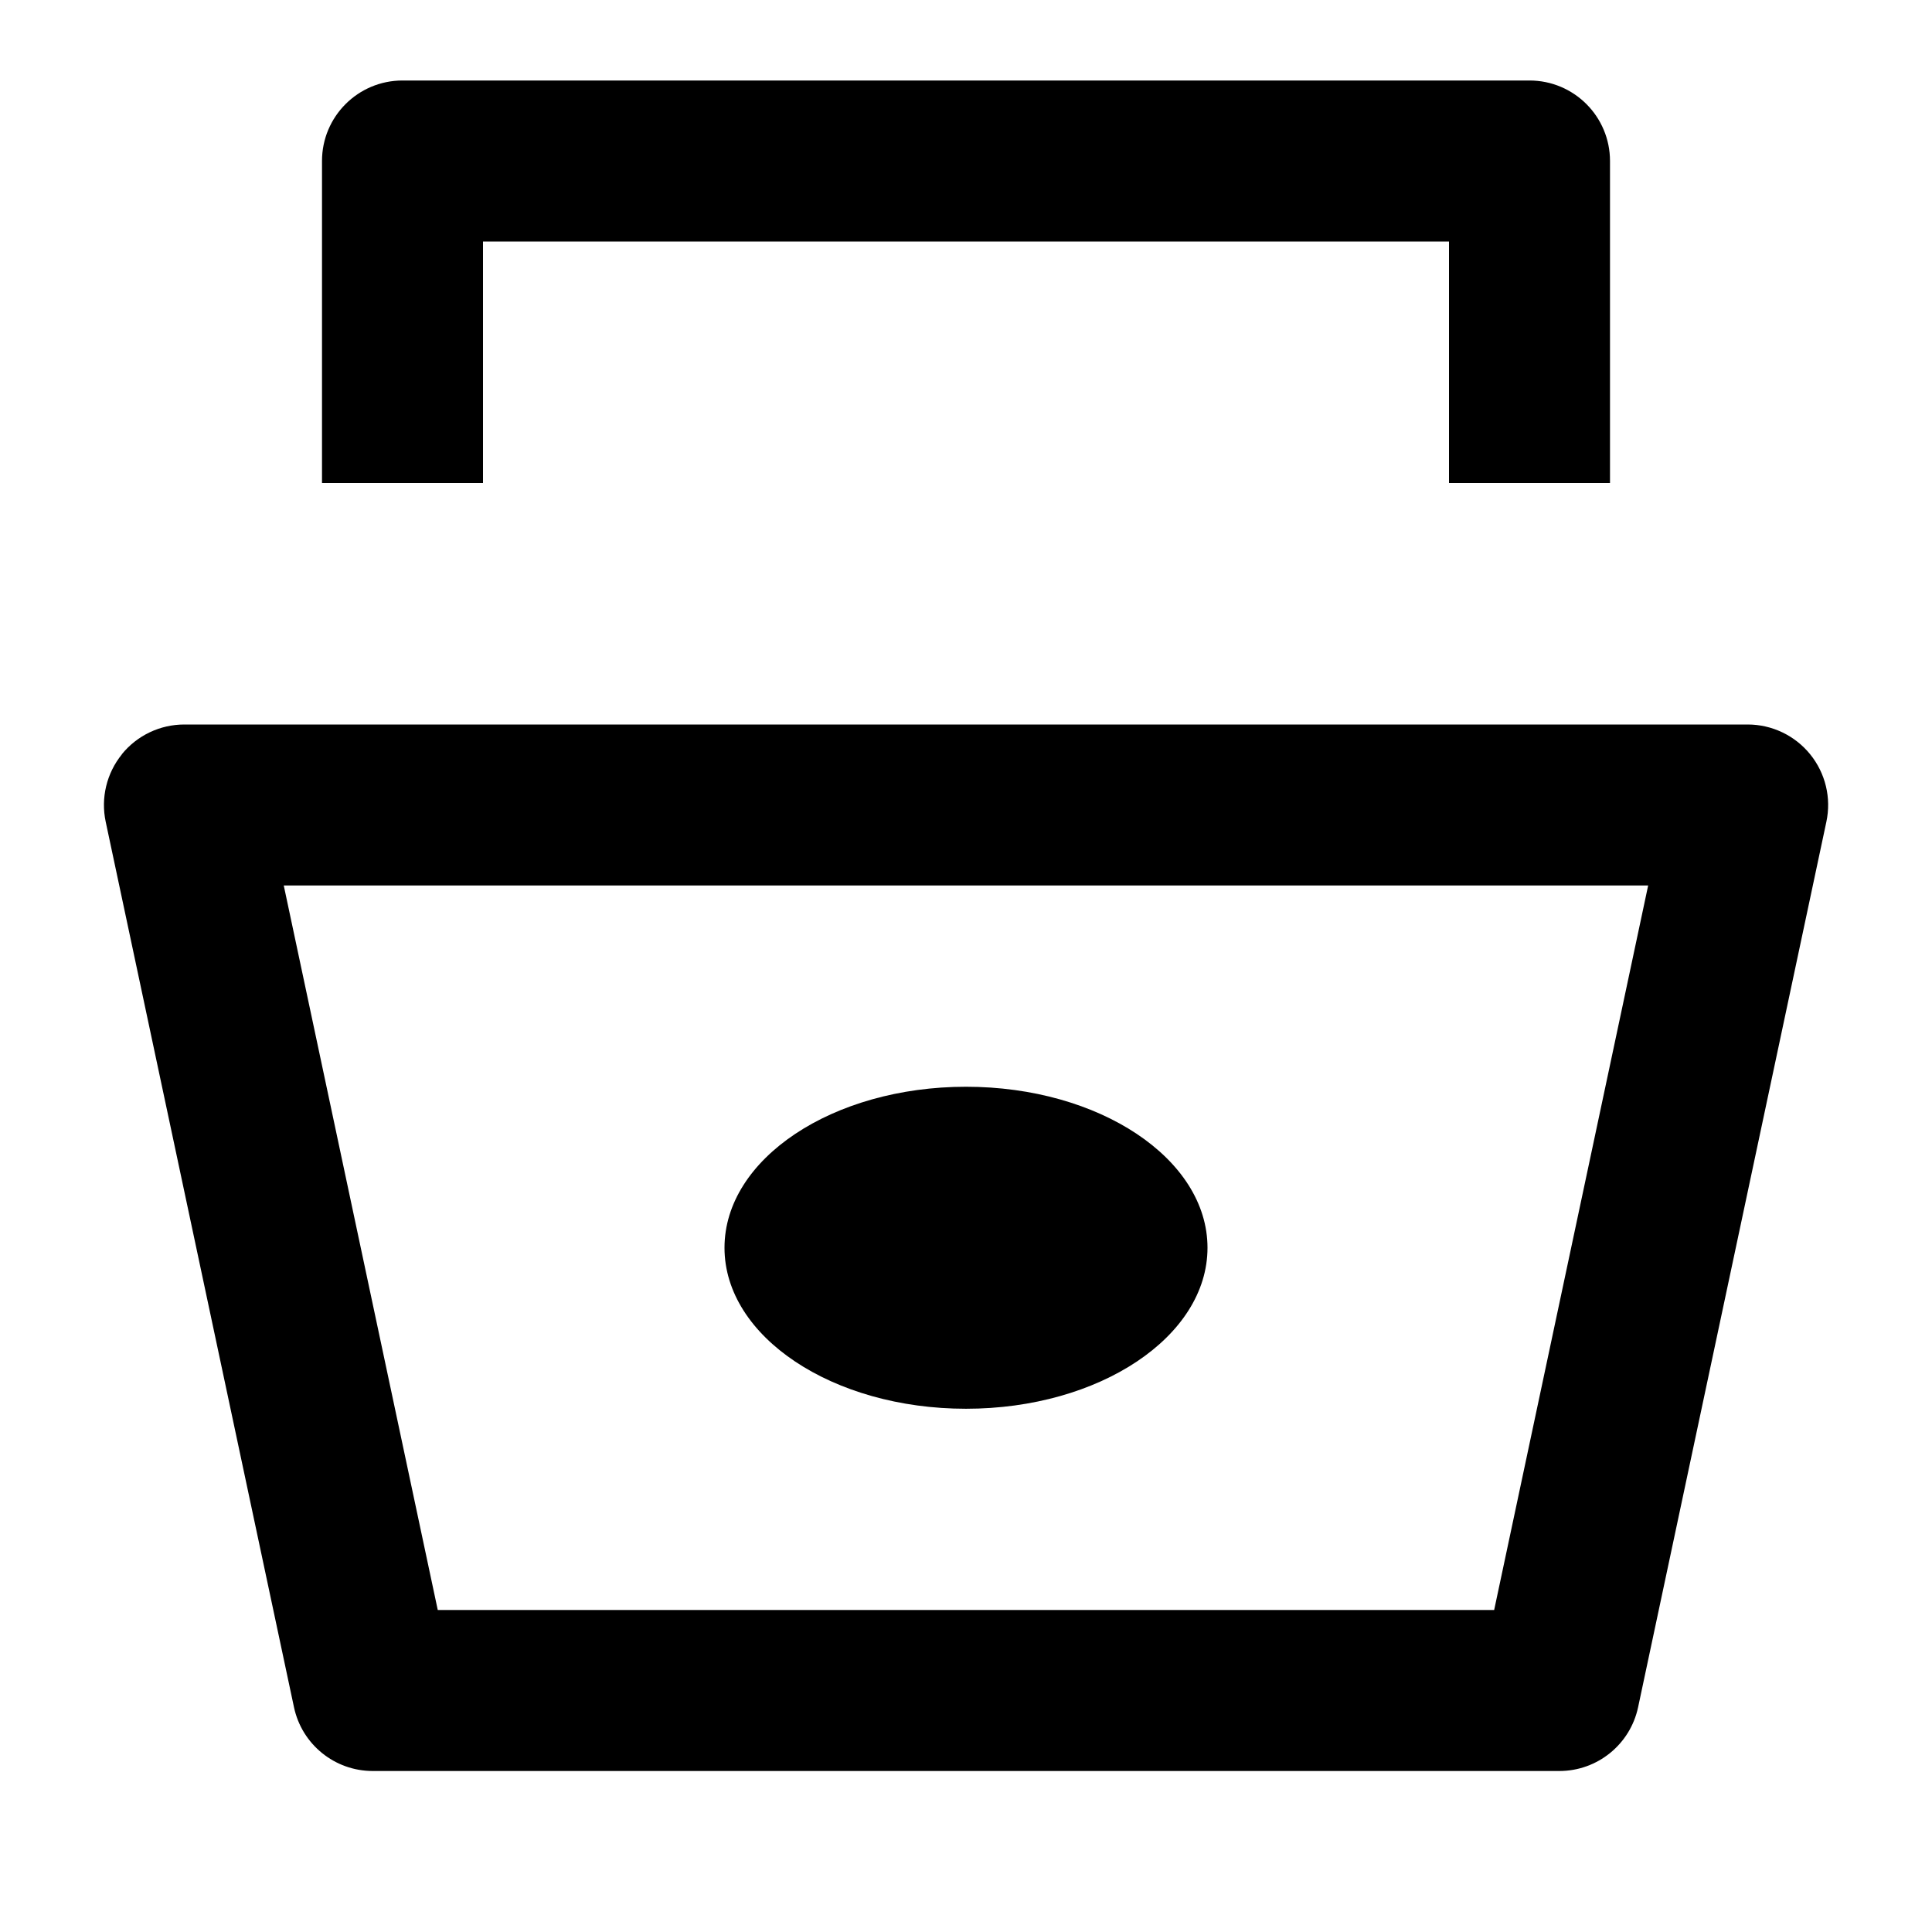
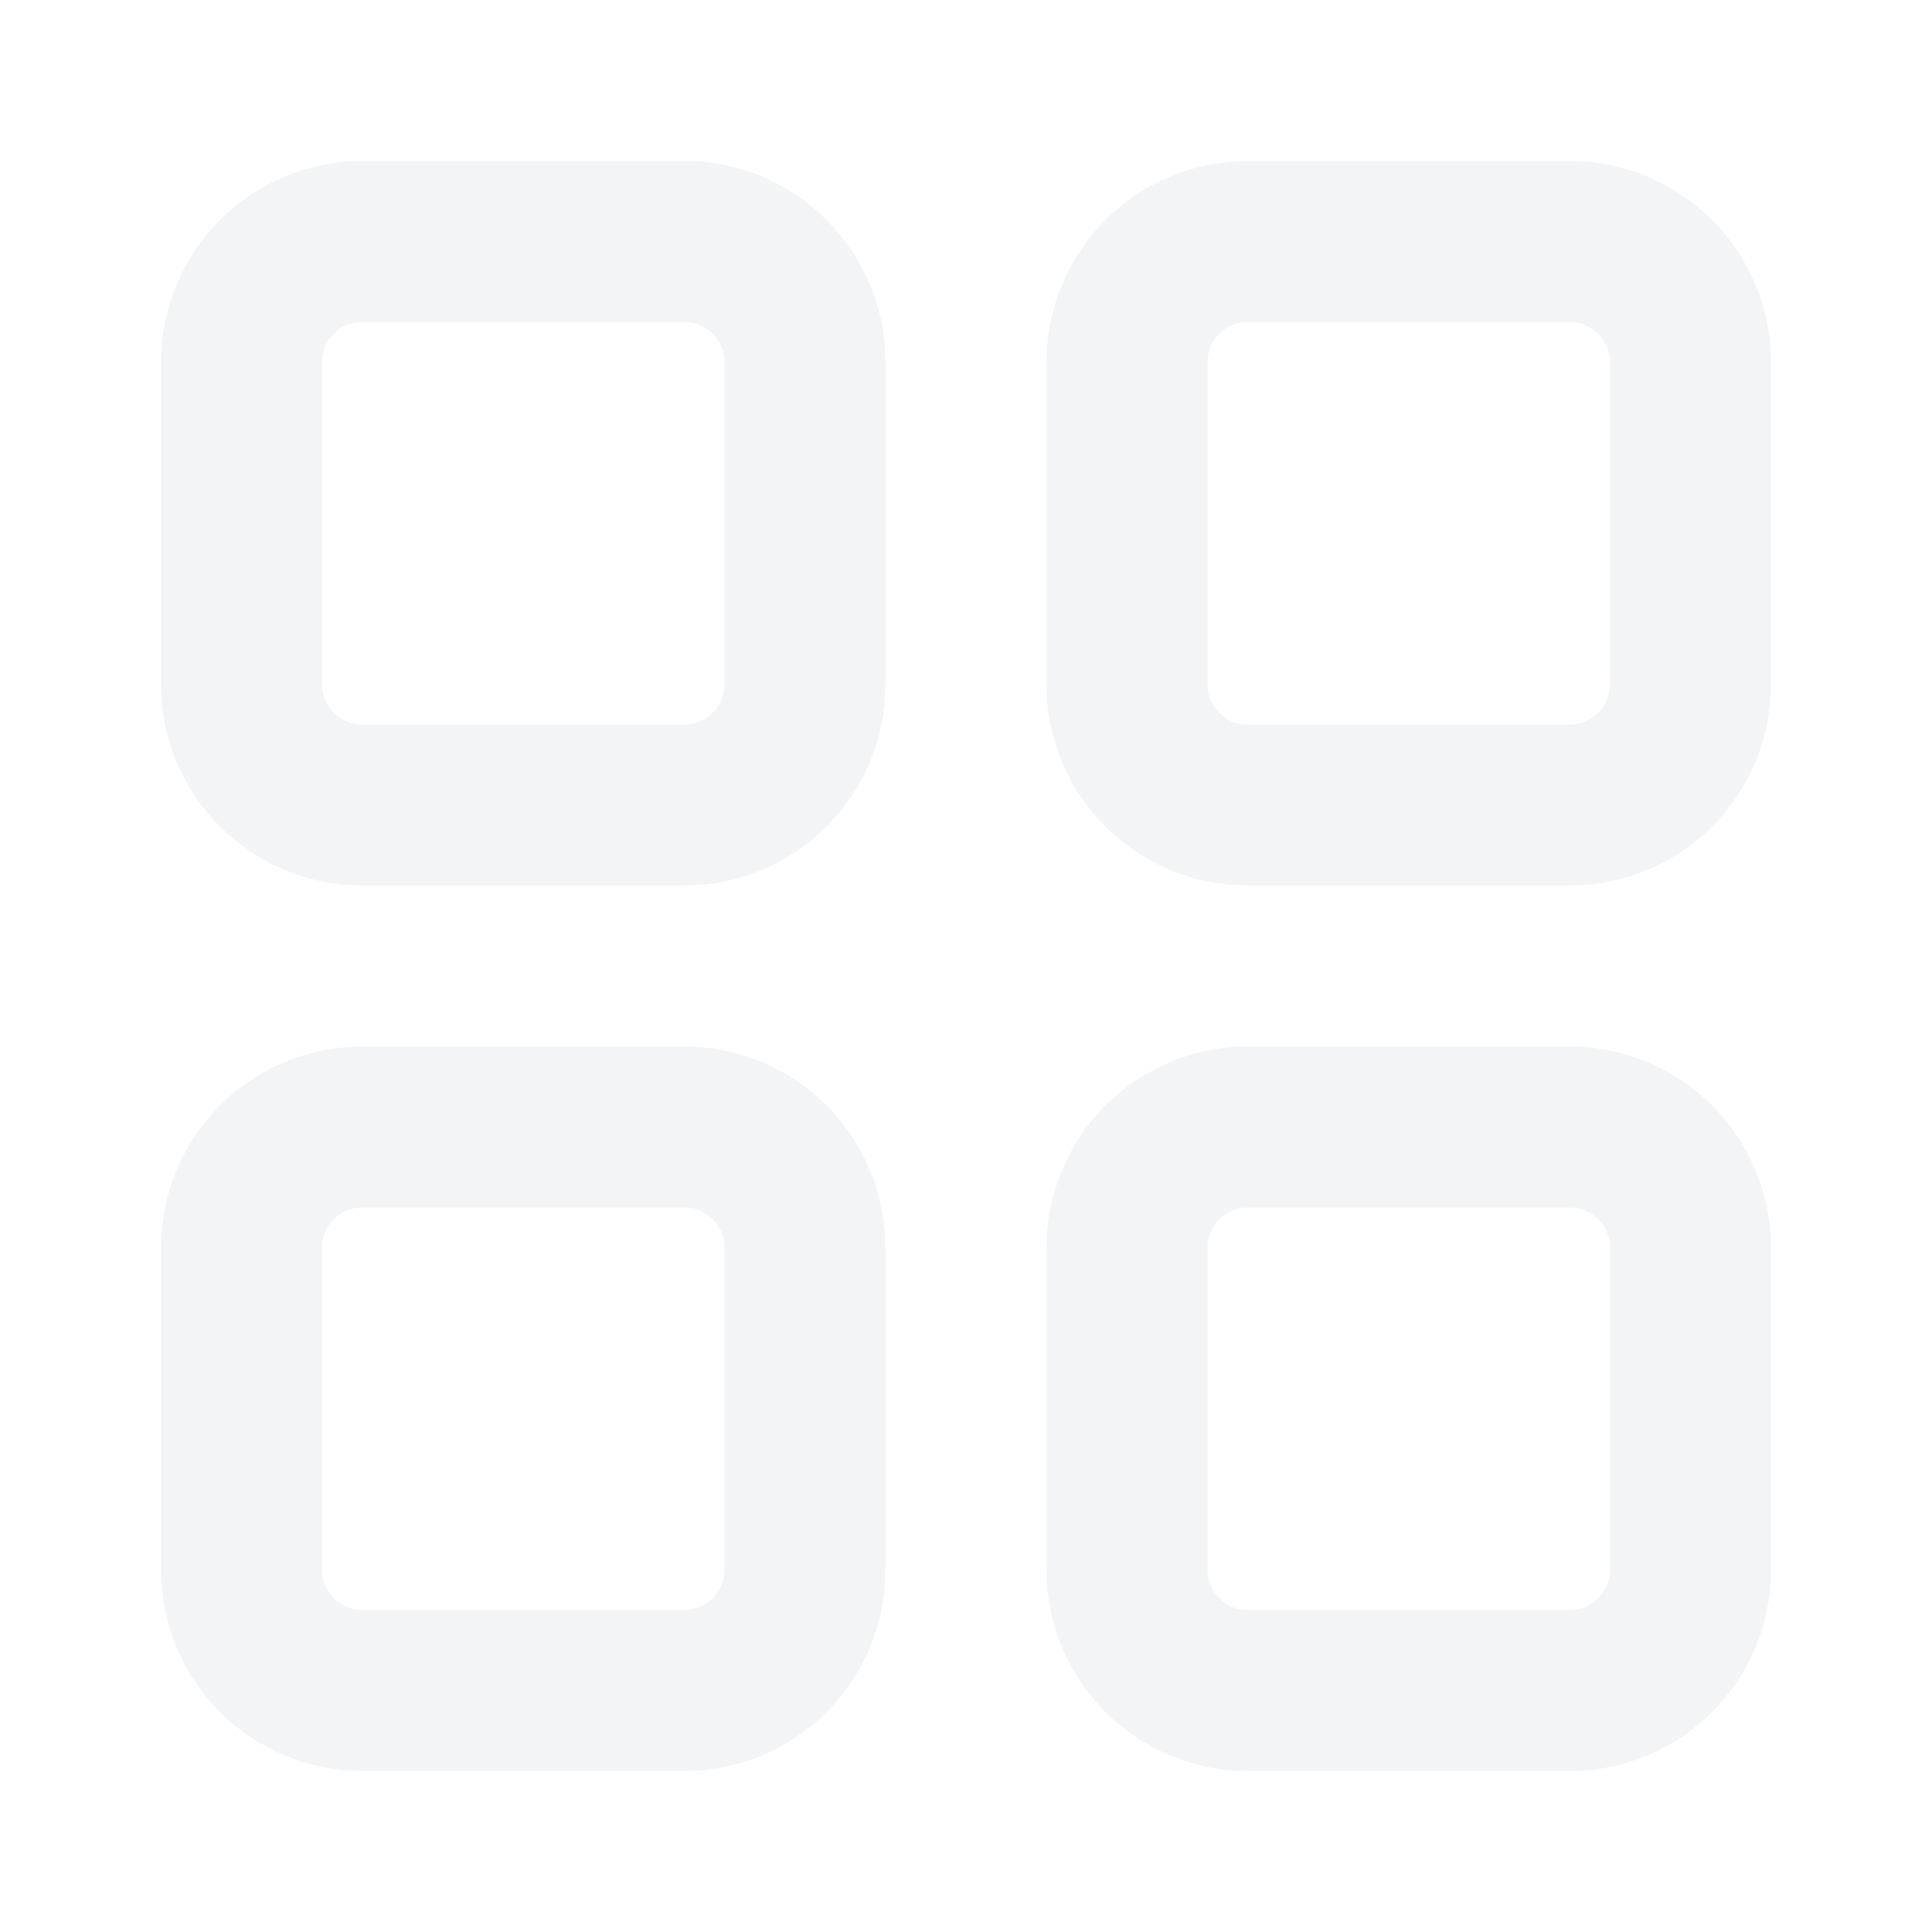
- <svg xmlns="http://www.w3.org/2000/svg" data-encore-id="icon" role="img" aria-hidden="true" class="e-91000-icon e-91000-baseline" viewBox="0 0 24 24">
-   <path d="M15 15.5c0 1.105-1.343 2-3 2s-3-.895-3-2 1.343-2 3-2 3 .895 3 2" />
-   <path d="M1.513 9.37A1 1 0 0 1 2.291 9h19.418a1 1 0 0 1 .979 1.208l-2.339 11a1 1 0 0 1-.978.792H4.63a1 1 0 0 1-.978-.792l-2.339-11a1 1 0 0 1 .201-.837zM3.525 11l1.913 9h13.123l1.913-9zM4 2a1 1 0 0 1 1-1h14a1 1 0 0 1 1 1v4h-2V3H6v3H4z" />
+ <svg xmlns="http://www.w3.org/2000/svg" viewBox="0 0 24 24" width="24" height="24" fill="none" stroke="#F3F4F6" stroke-width="2" stroke-linecap="round" stroke-linejoin="round">
+   <rect x="3" y="3" width="7" height="7" rx="1.5" />
+   <rect x="14" y="3" width="7" height="7" rx="1.5" />
+   <rect x="14" y="14" width="7" height="7" rx="1.5" />
+   <rect x="3" y="14" width="7" height="7" rx="1.5" />
</svg>
